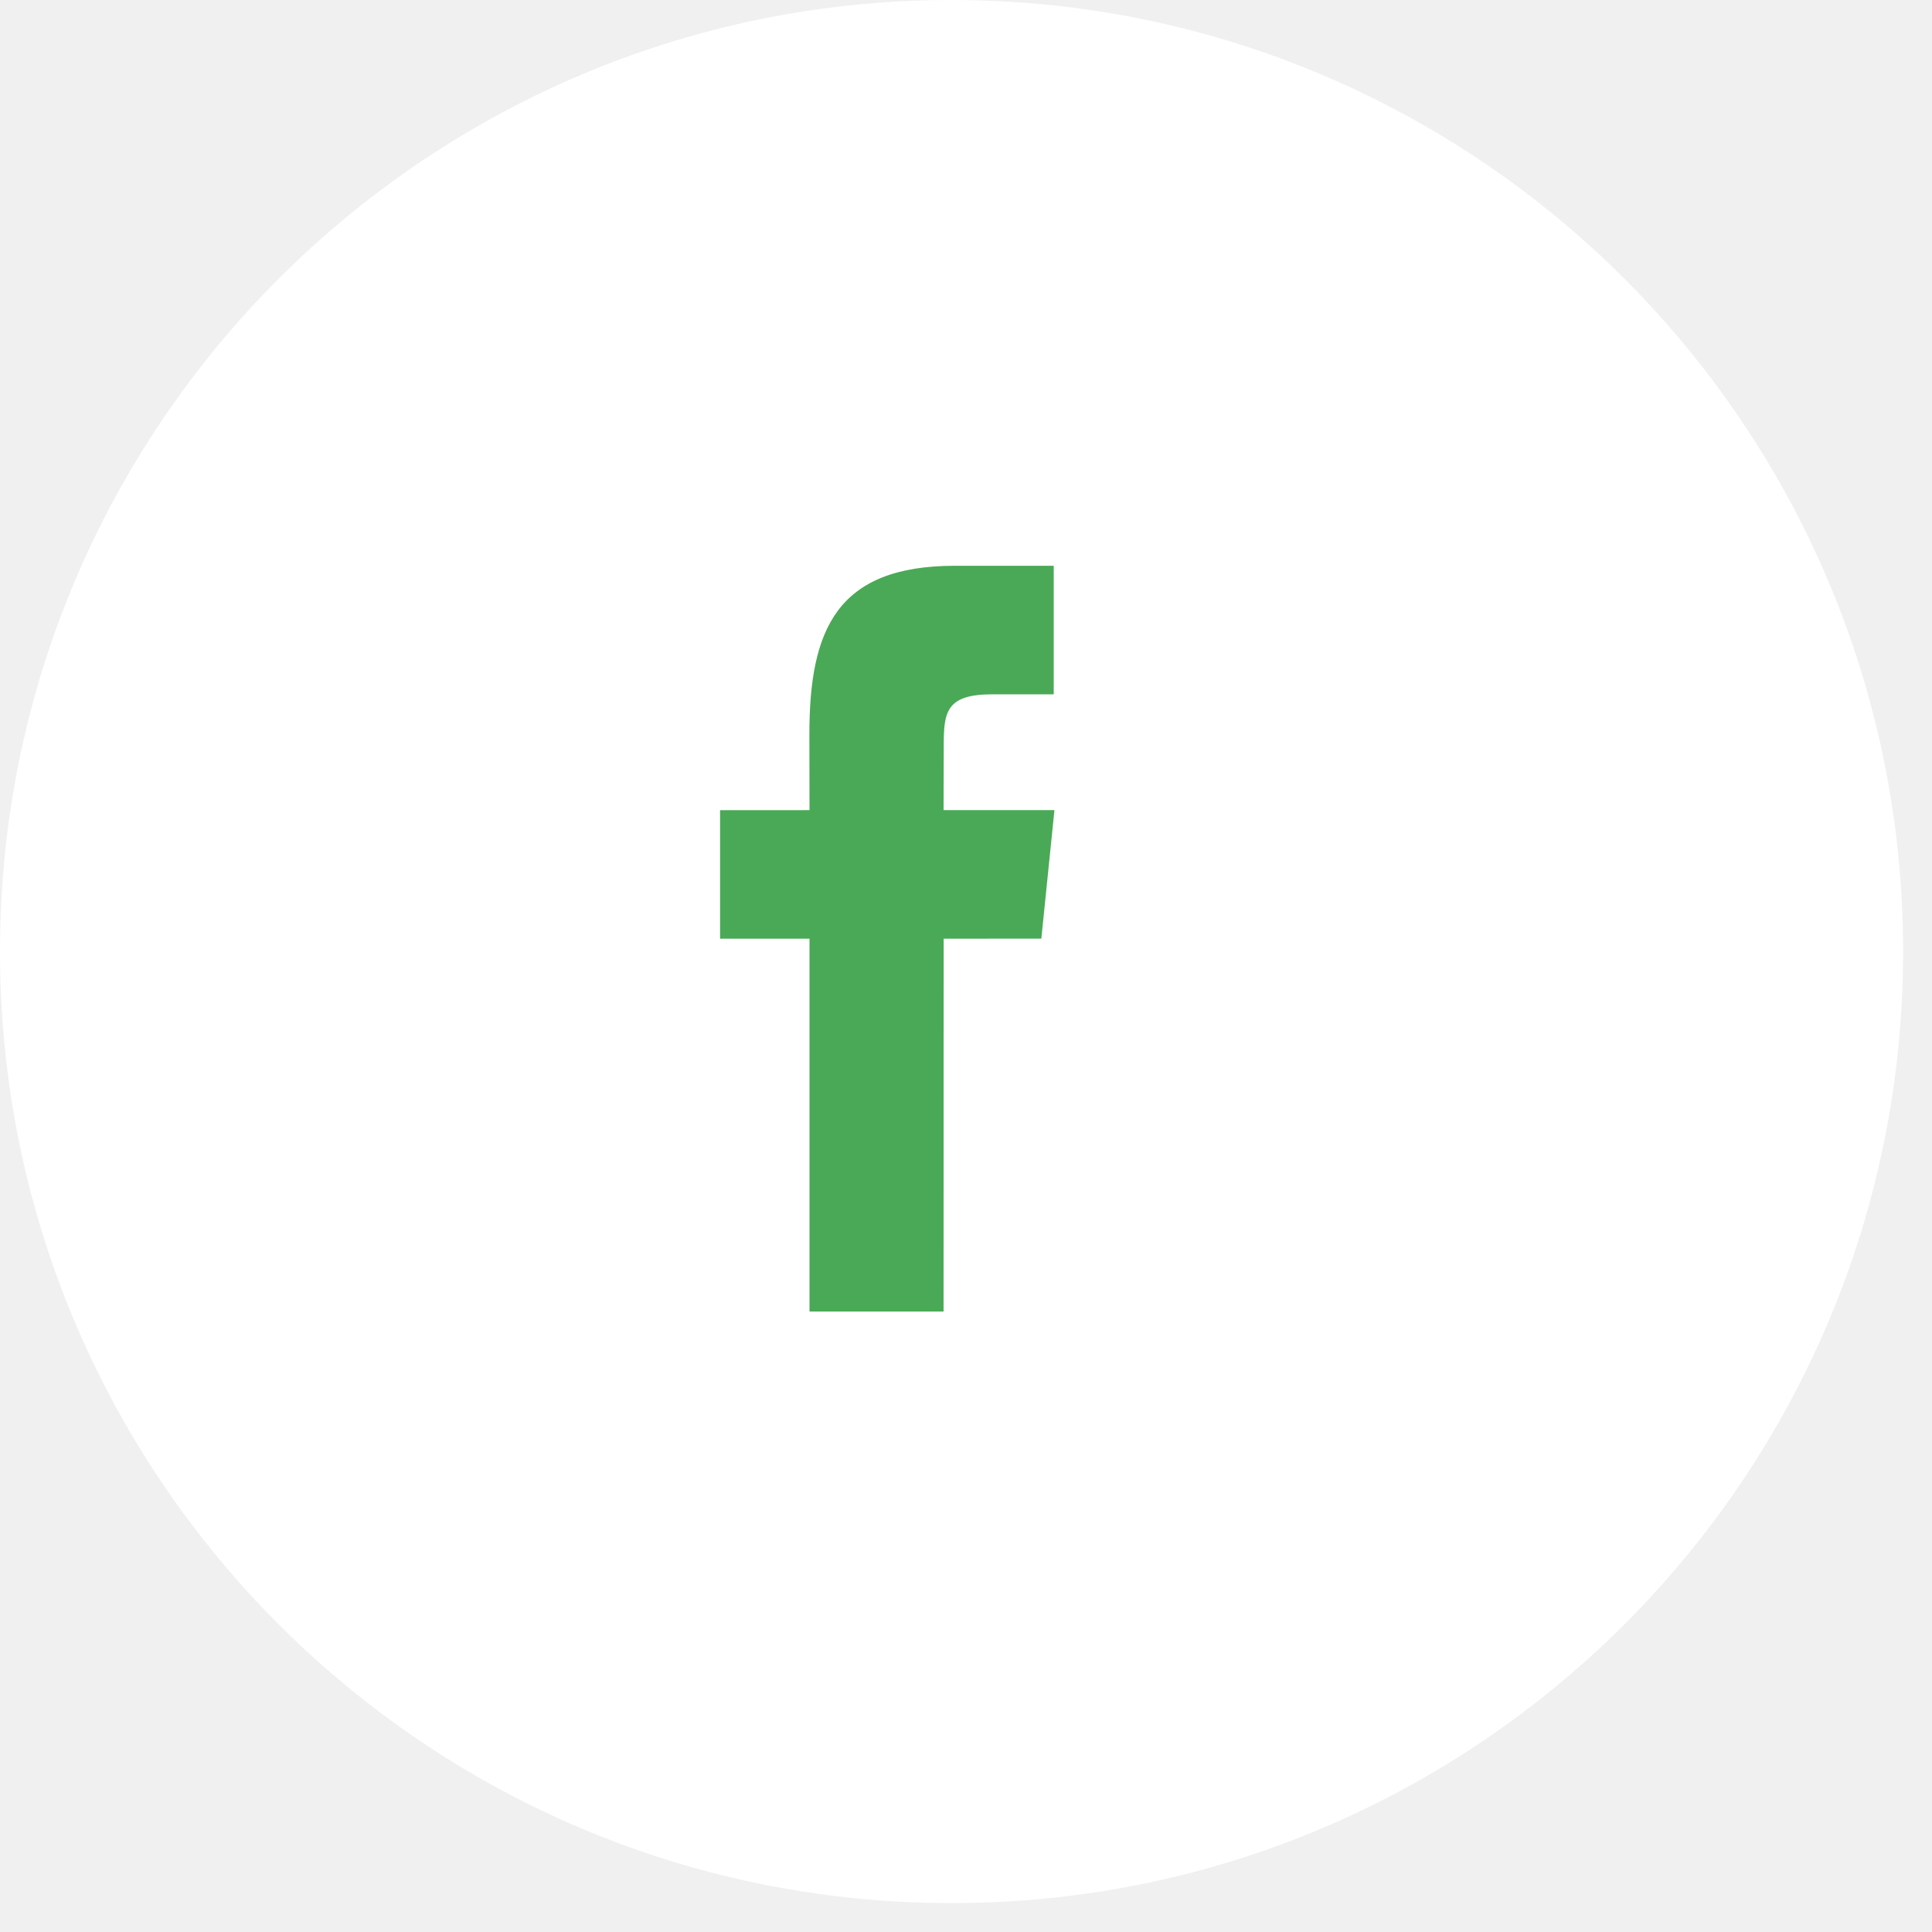
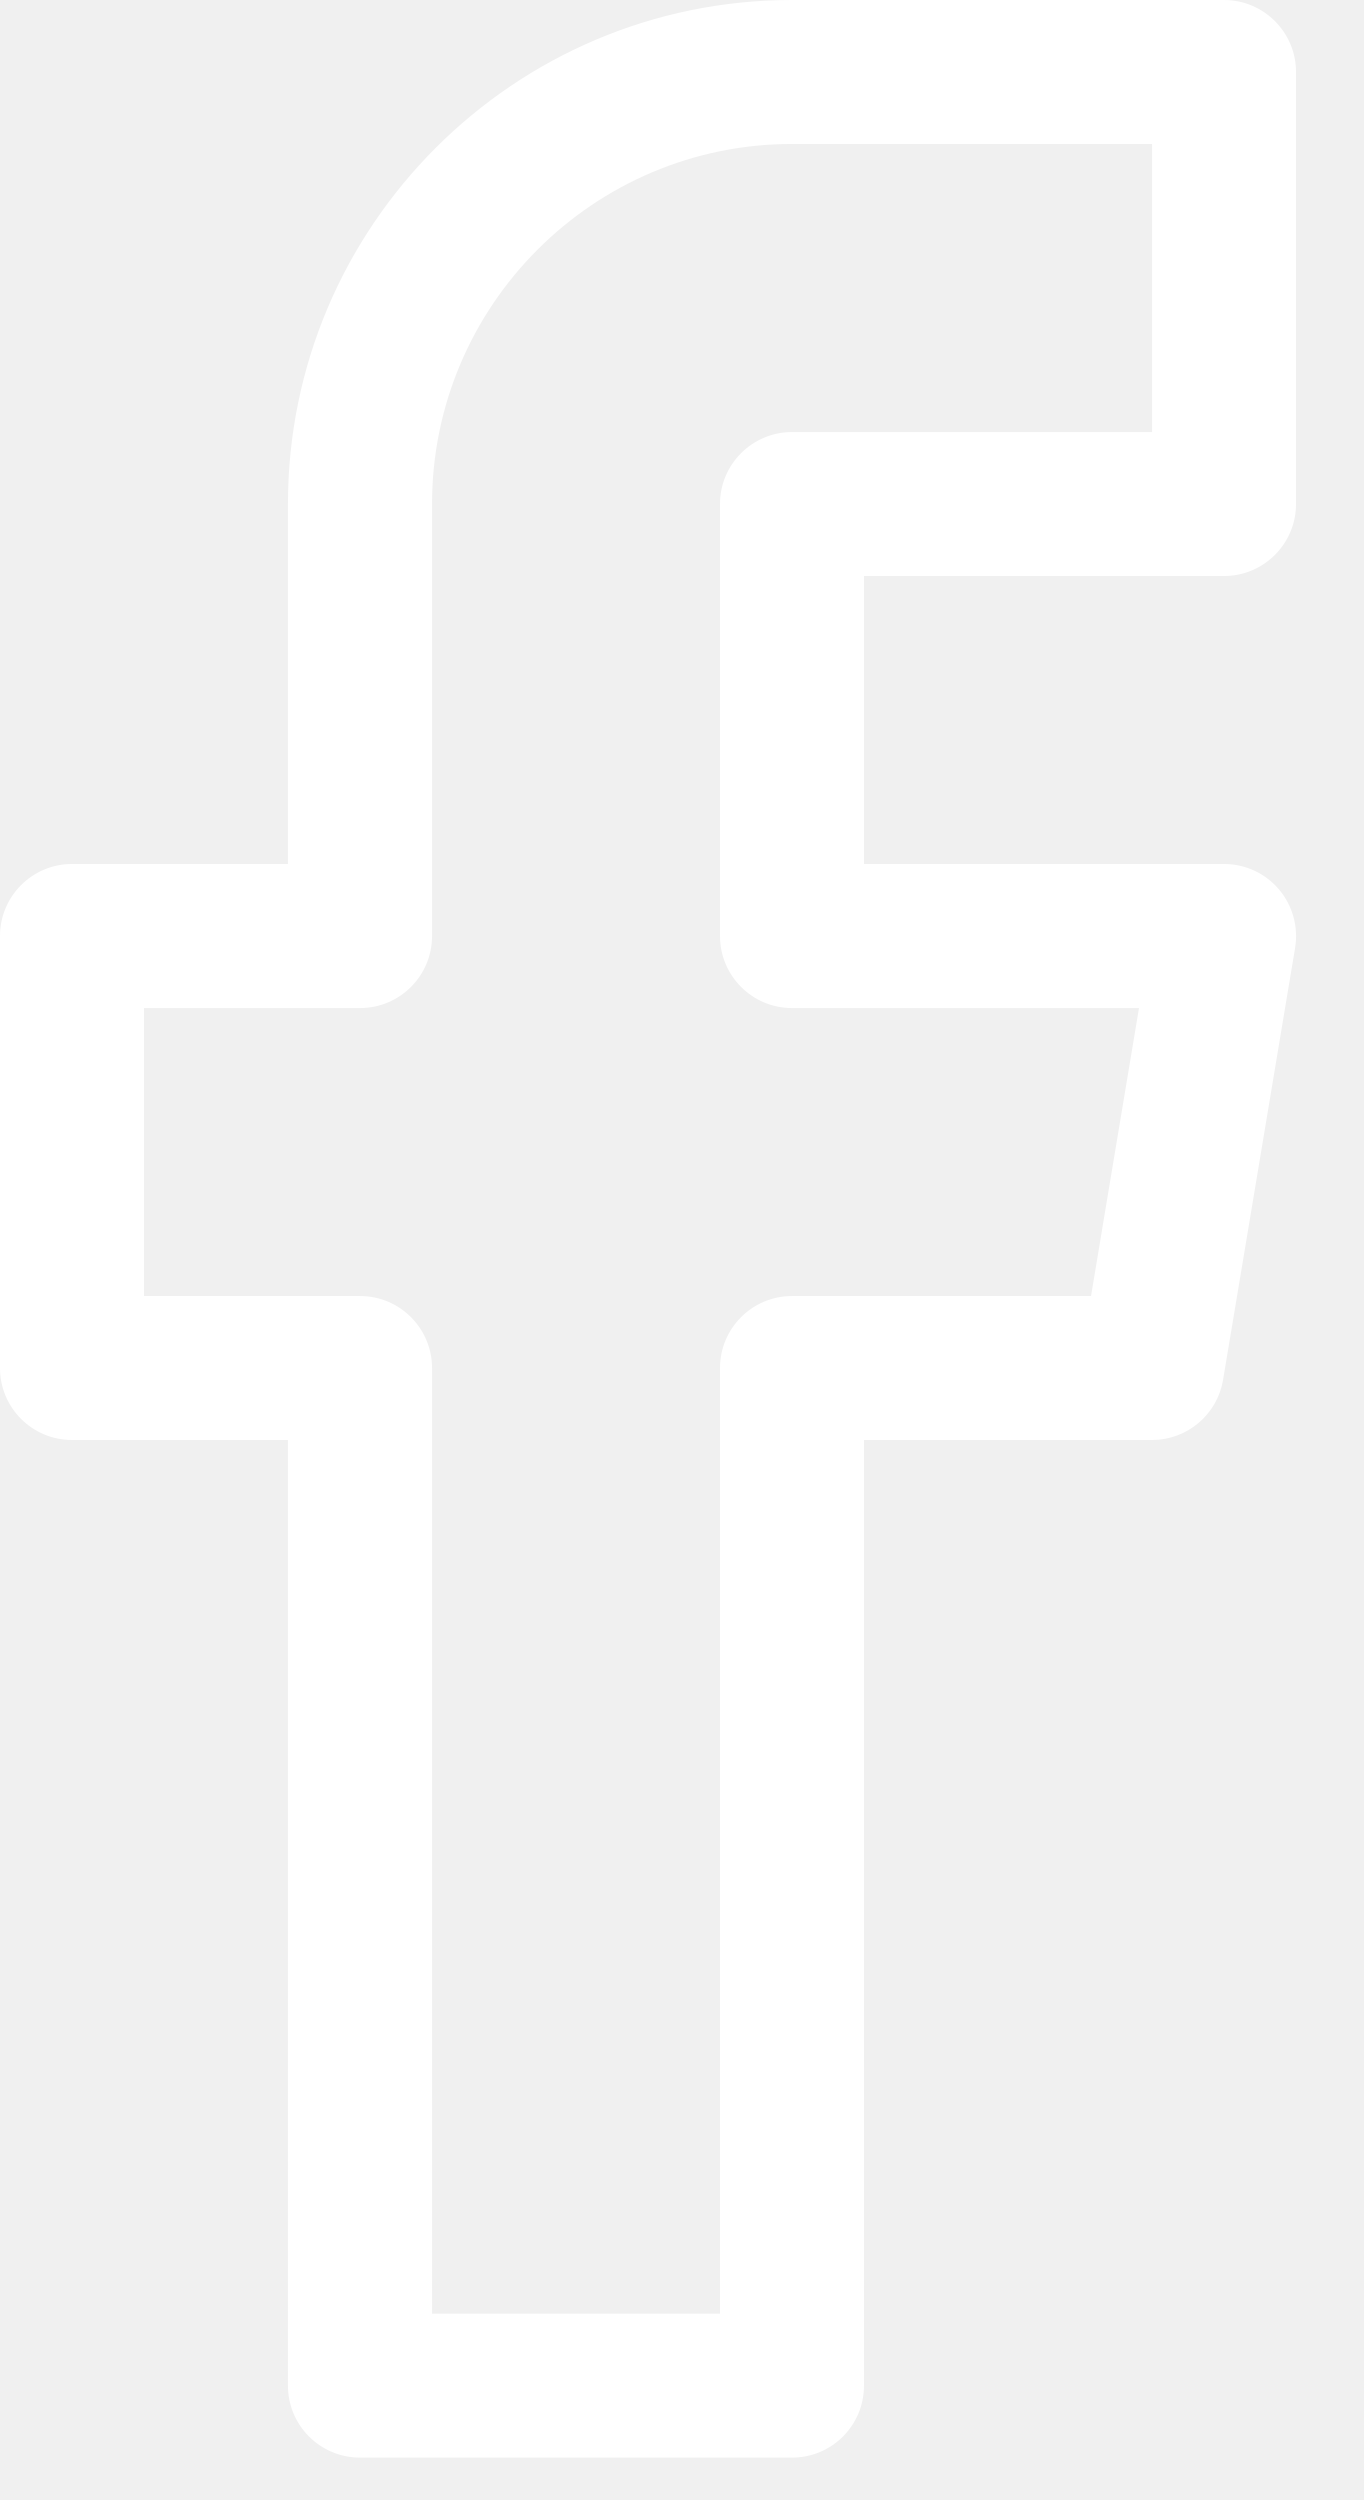
- <svg xmlns="http://www.w3.org/2000/svg" width="44" height="44" viewBox="0 0 44 44" fill="none">
-   <path d="M21.671 43.342C33.639 43.342 43.342 33.639 43.342 21.671C43.342 9.702 33.639 0 21.671 0C9.702 0 0 9.702 0 21.671C0 33.639 9.702 43.342 21.671 43.342Z" fill="white" />
-   <path d="M21.489 29.87H18.436V21.378H16.399V18.451L18.436 18.45L18.433 16.726C18.433 14.338 19.054 12.885 21.752 12.885H23.998V15.813H22.594C21.543 15.813 21.493 16.222 21.493 16.985L21.489 18.45H24.014L23.716 21.377L21.491 21.378L21.489 29.87Z" fill="#4AA956" />
+ <svg xmlns="http://www.w3.org/2000/svg" width="12" height="22" viewBox="0 0 12 22" fill="none">
+   <path d="M10.771 5.069C11.121 5.069 11.405 4.785 11.405 4.435V0.634C11.405 0.284 11.121 0 10.771 0H6.97C4.524 0 2.534 1.99 2.534 4.435V7.603H0.634C0.284 7.603 0 7.887 0 8.237V12.039C0 12.389 0.284 12.672 0.634 12.672H2.534V20.994C2.534 21.344 2.818 21.627 3.168 21.627H6.97C7.32 21.627 7.603 21.344 7.603 20.994V12.672H10.138C10.447 12.672 10.712 12.448 10.763 12.143L11.397 8.341C11.427 8.158 11.376 7.97 11.255 7.827C11.135 7.685 10.958 7.603 10.771 7.603H7.603V5.069H10.771ZM6.97 8.871H10.023L9.601 11.405H6.97C6.62 11.405 6.336 11.689 6.336 12.039V20.36H3.802V12.039C3.802 11.689 3.518 11.405 3.168 11.405H1.267V8.871H3.168C3.518 8.871 3.802 8.587 3.802 8.237V4.435C3.802 2.689 5.223 1.267 6.97 1.267H10.138V3.802H6.97C6.62 3.802 6.336 4.086 6.336 4.435V8.237C6.336 8.587 6.62 8.871 6.97 8.871Z" fill="white" />
</svg>
